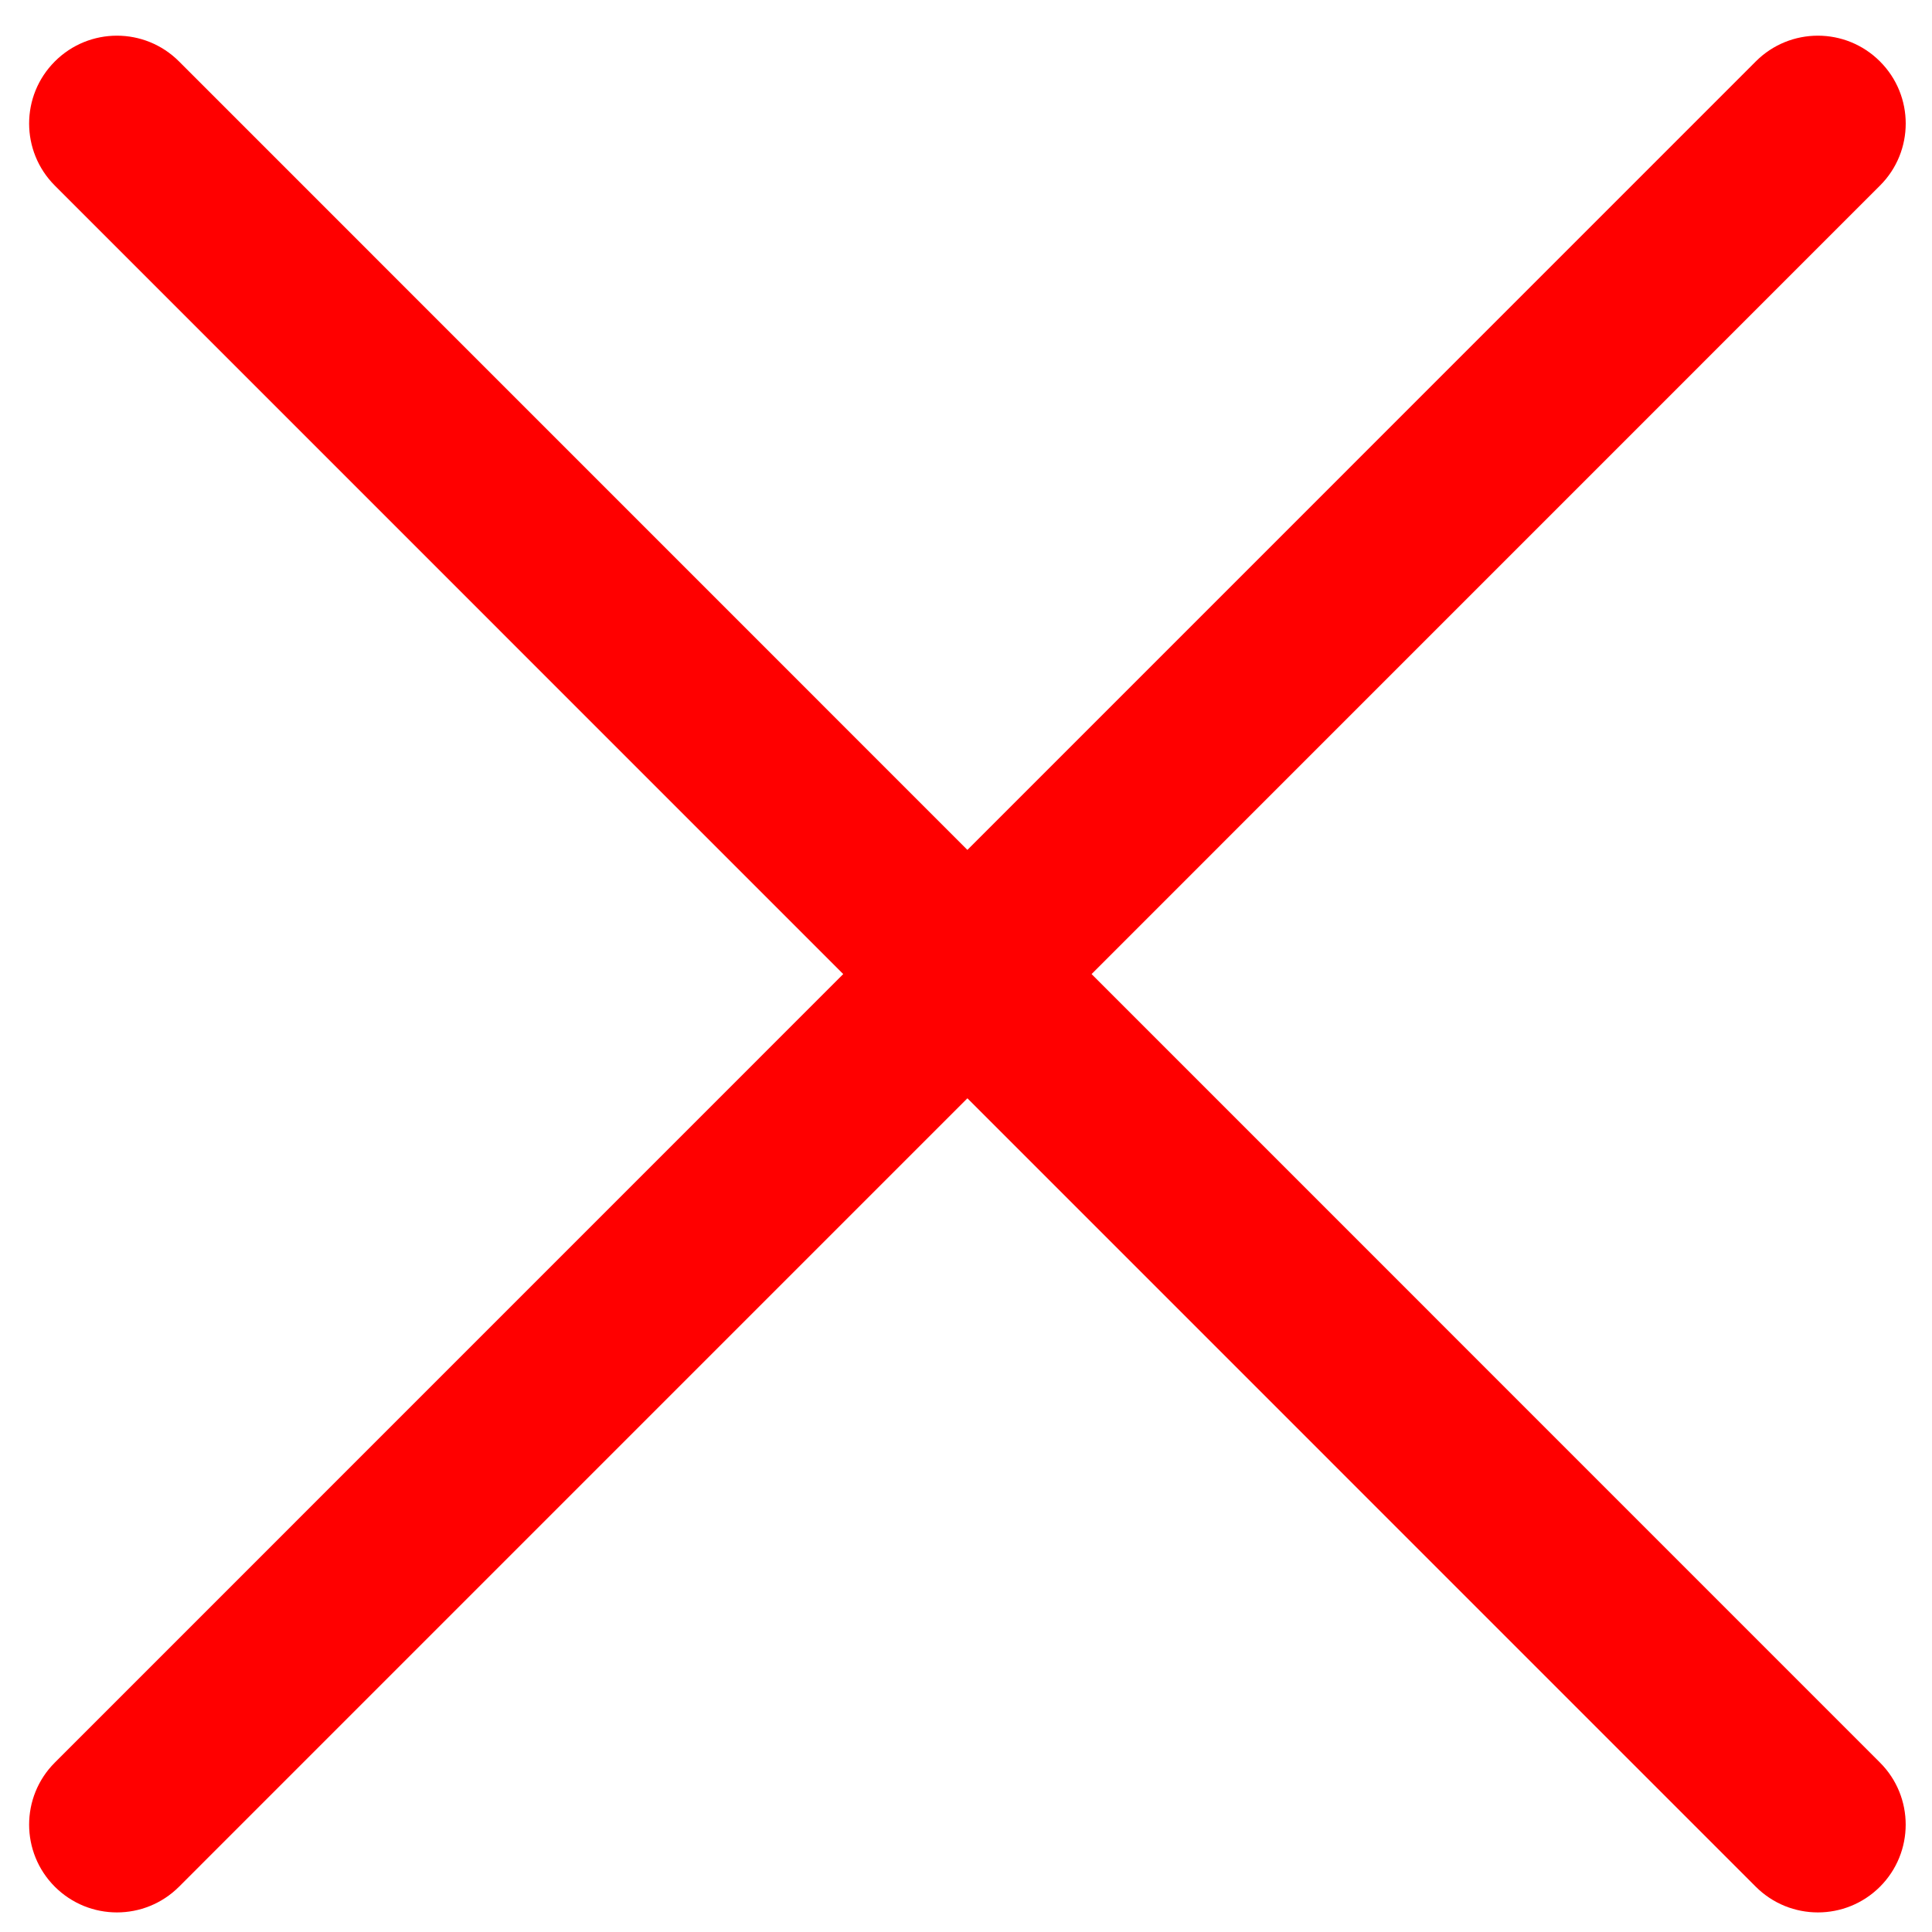
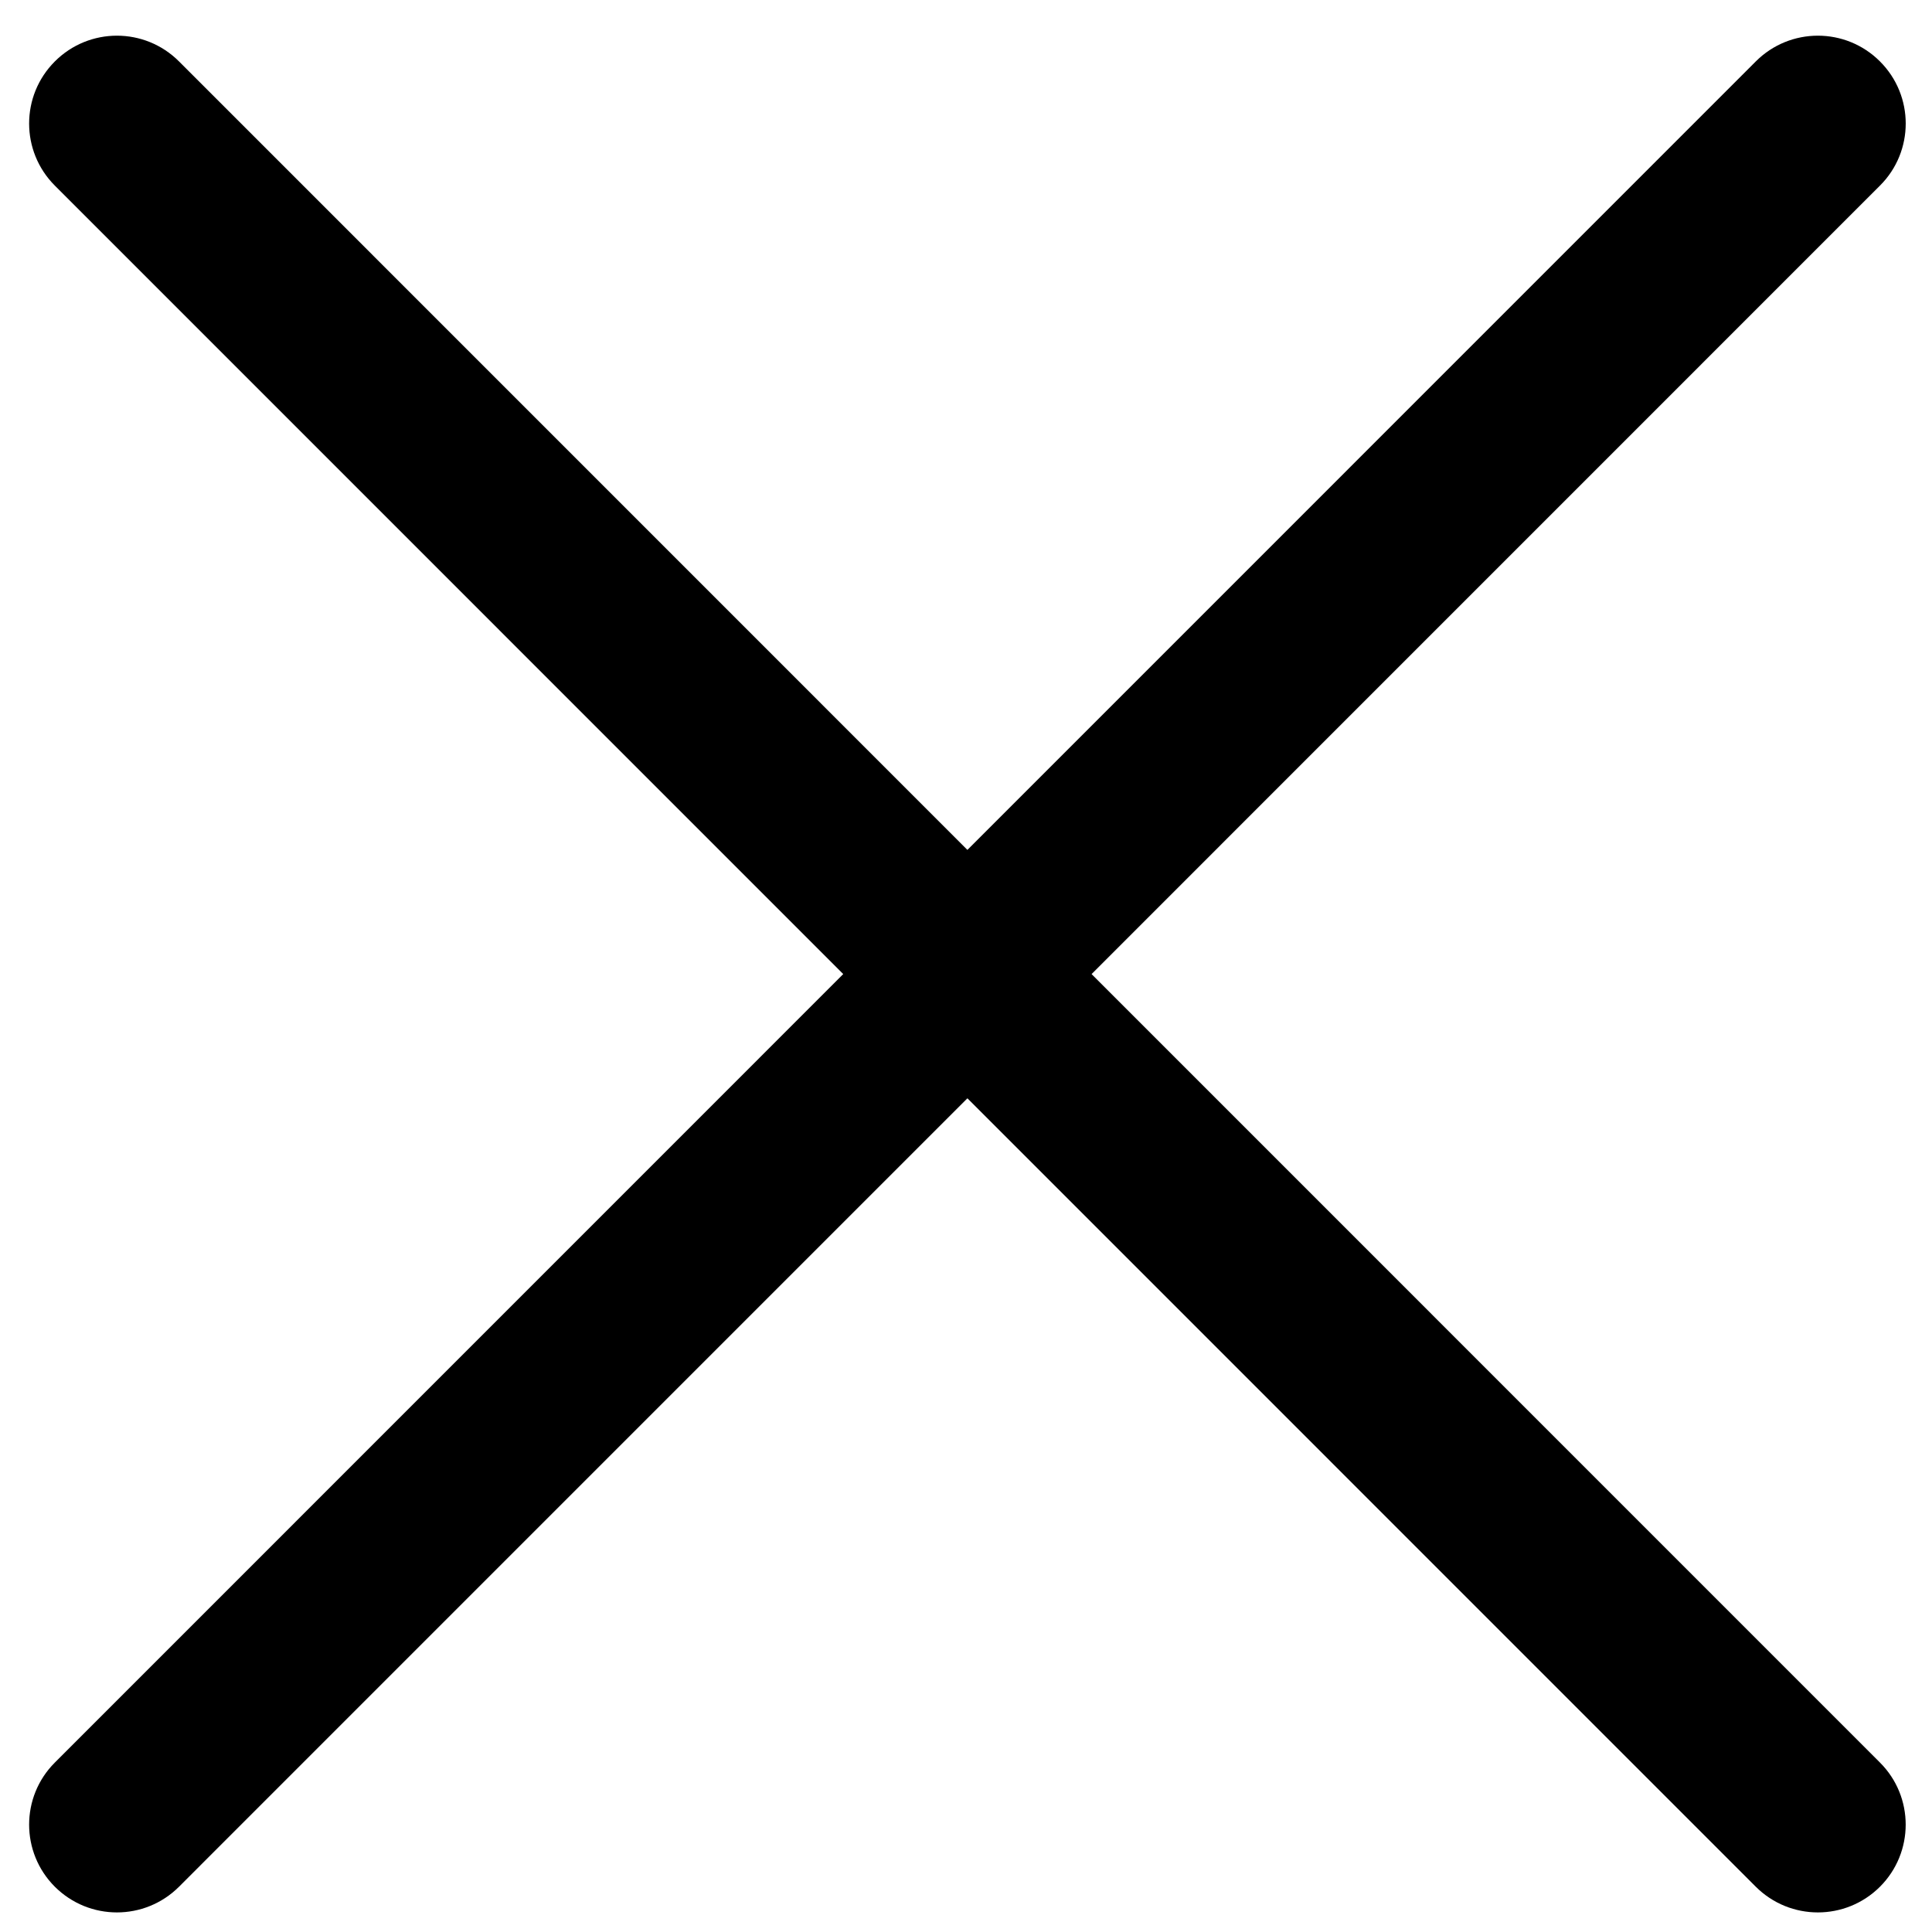
<svg xmlns="http://www.w3.org/2000/svg" width="44px" height="44px" viewBox="0 0 44 44" version="1.1">
  <defs />
  <g id="Page-1" stroke="none" stroke-width="1" fill="none" fill-rule="evenodd">
-     <g id="close" fill="red">
+     <g id="close" fill="currentColor">
      <path d="M42.815,1.399 C42.034,0.617 40.768,0.617 39.987,1.399 L22.032,19.356 L4.077,1.399 C3.296,0.617 2.03,0.617 1.249,1.399 C0.468,2.18 0.468,3.446 1.249,4.227 L19.204,22.184 L1.249,40.141 C0.468,40.921 0.468,42.188 1.249,42.969 C1.64,43.359 2.151,43.554 2.663,43.554 C3.175,43.554 3.686,43.359 4.077,42.969 L22.032,25.013 L39.987,42.969 C40.378,43.359 40.889,43.554 41.401,43.554 C41.913,43.554 42.424,43.359 42.815,42.969 C43.596,42.188 43.596,40.921 42.815,40.141 L24.86,22.184 L42.815,4.227 C43.597,3.447 43.597,2.18 42.815,1.399 L42.815,1.399 Z" id="Path" />
    </g>
  </g>
</svg>
